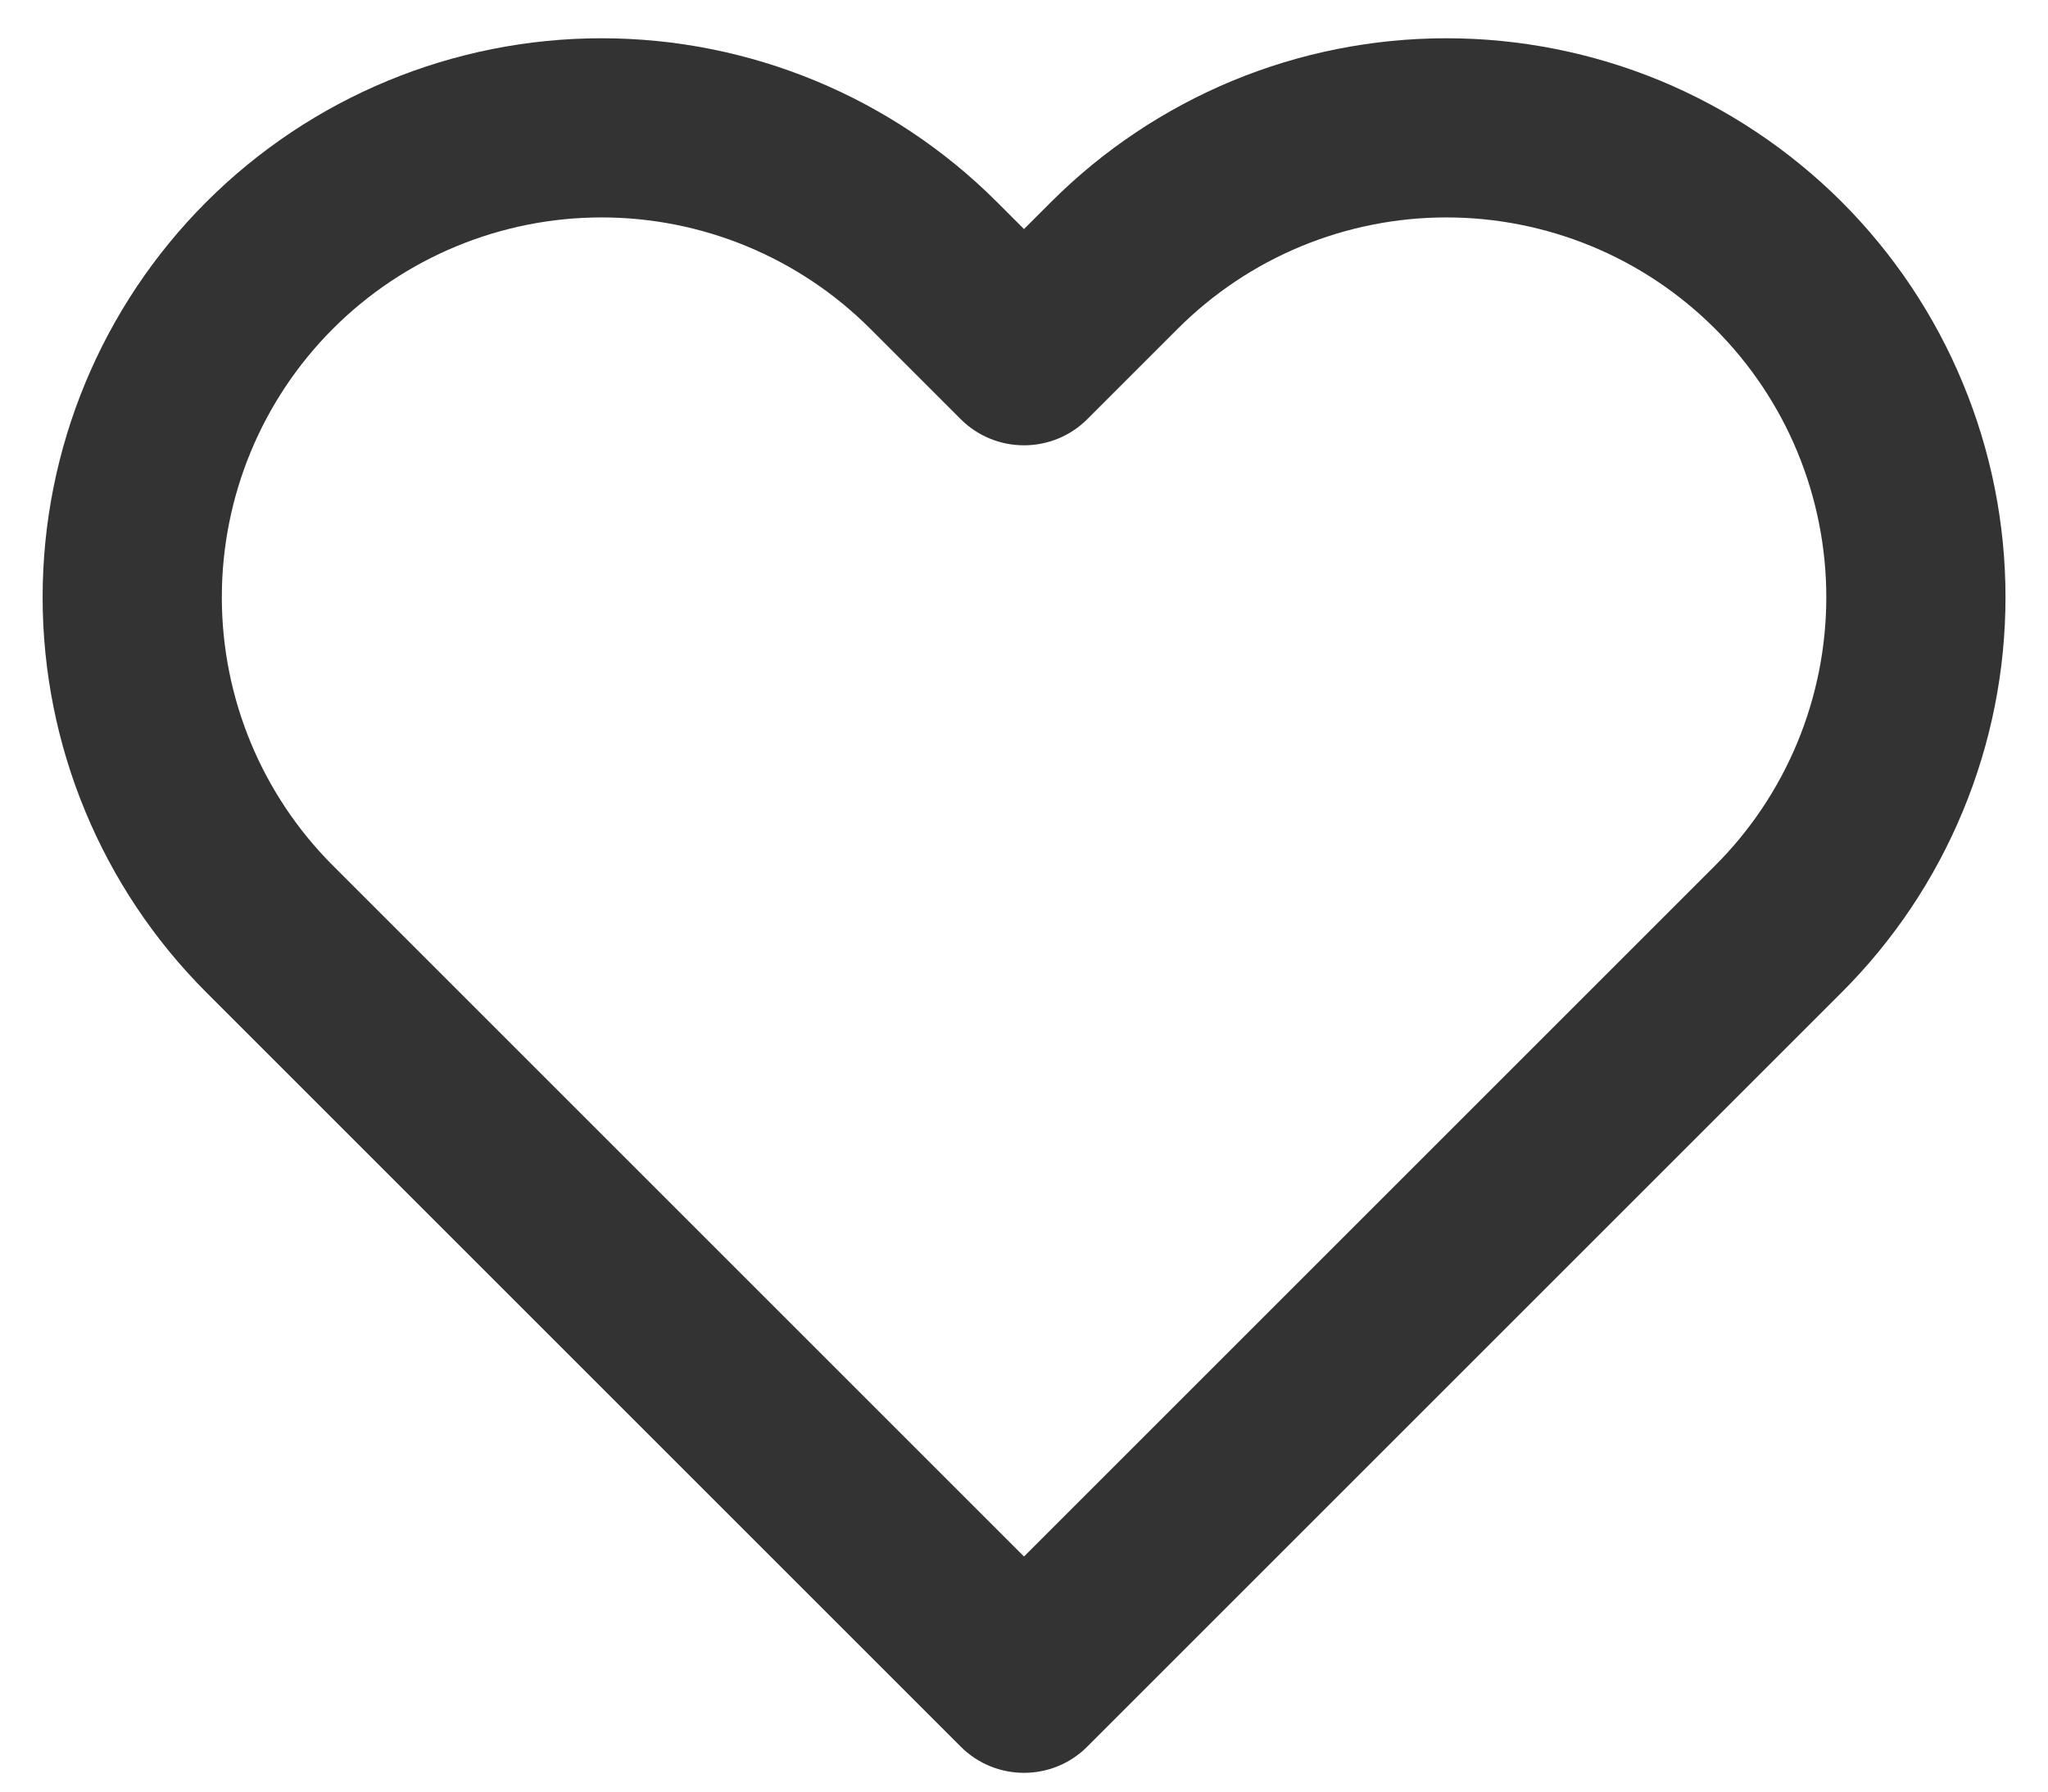
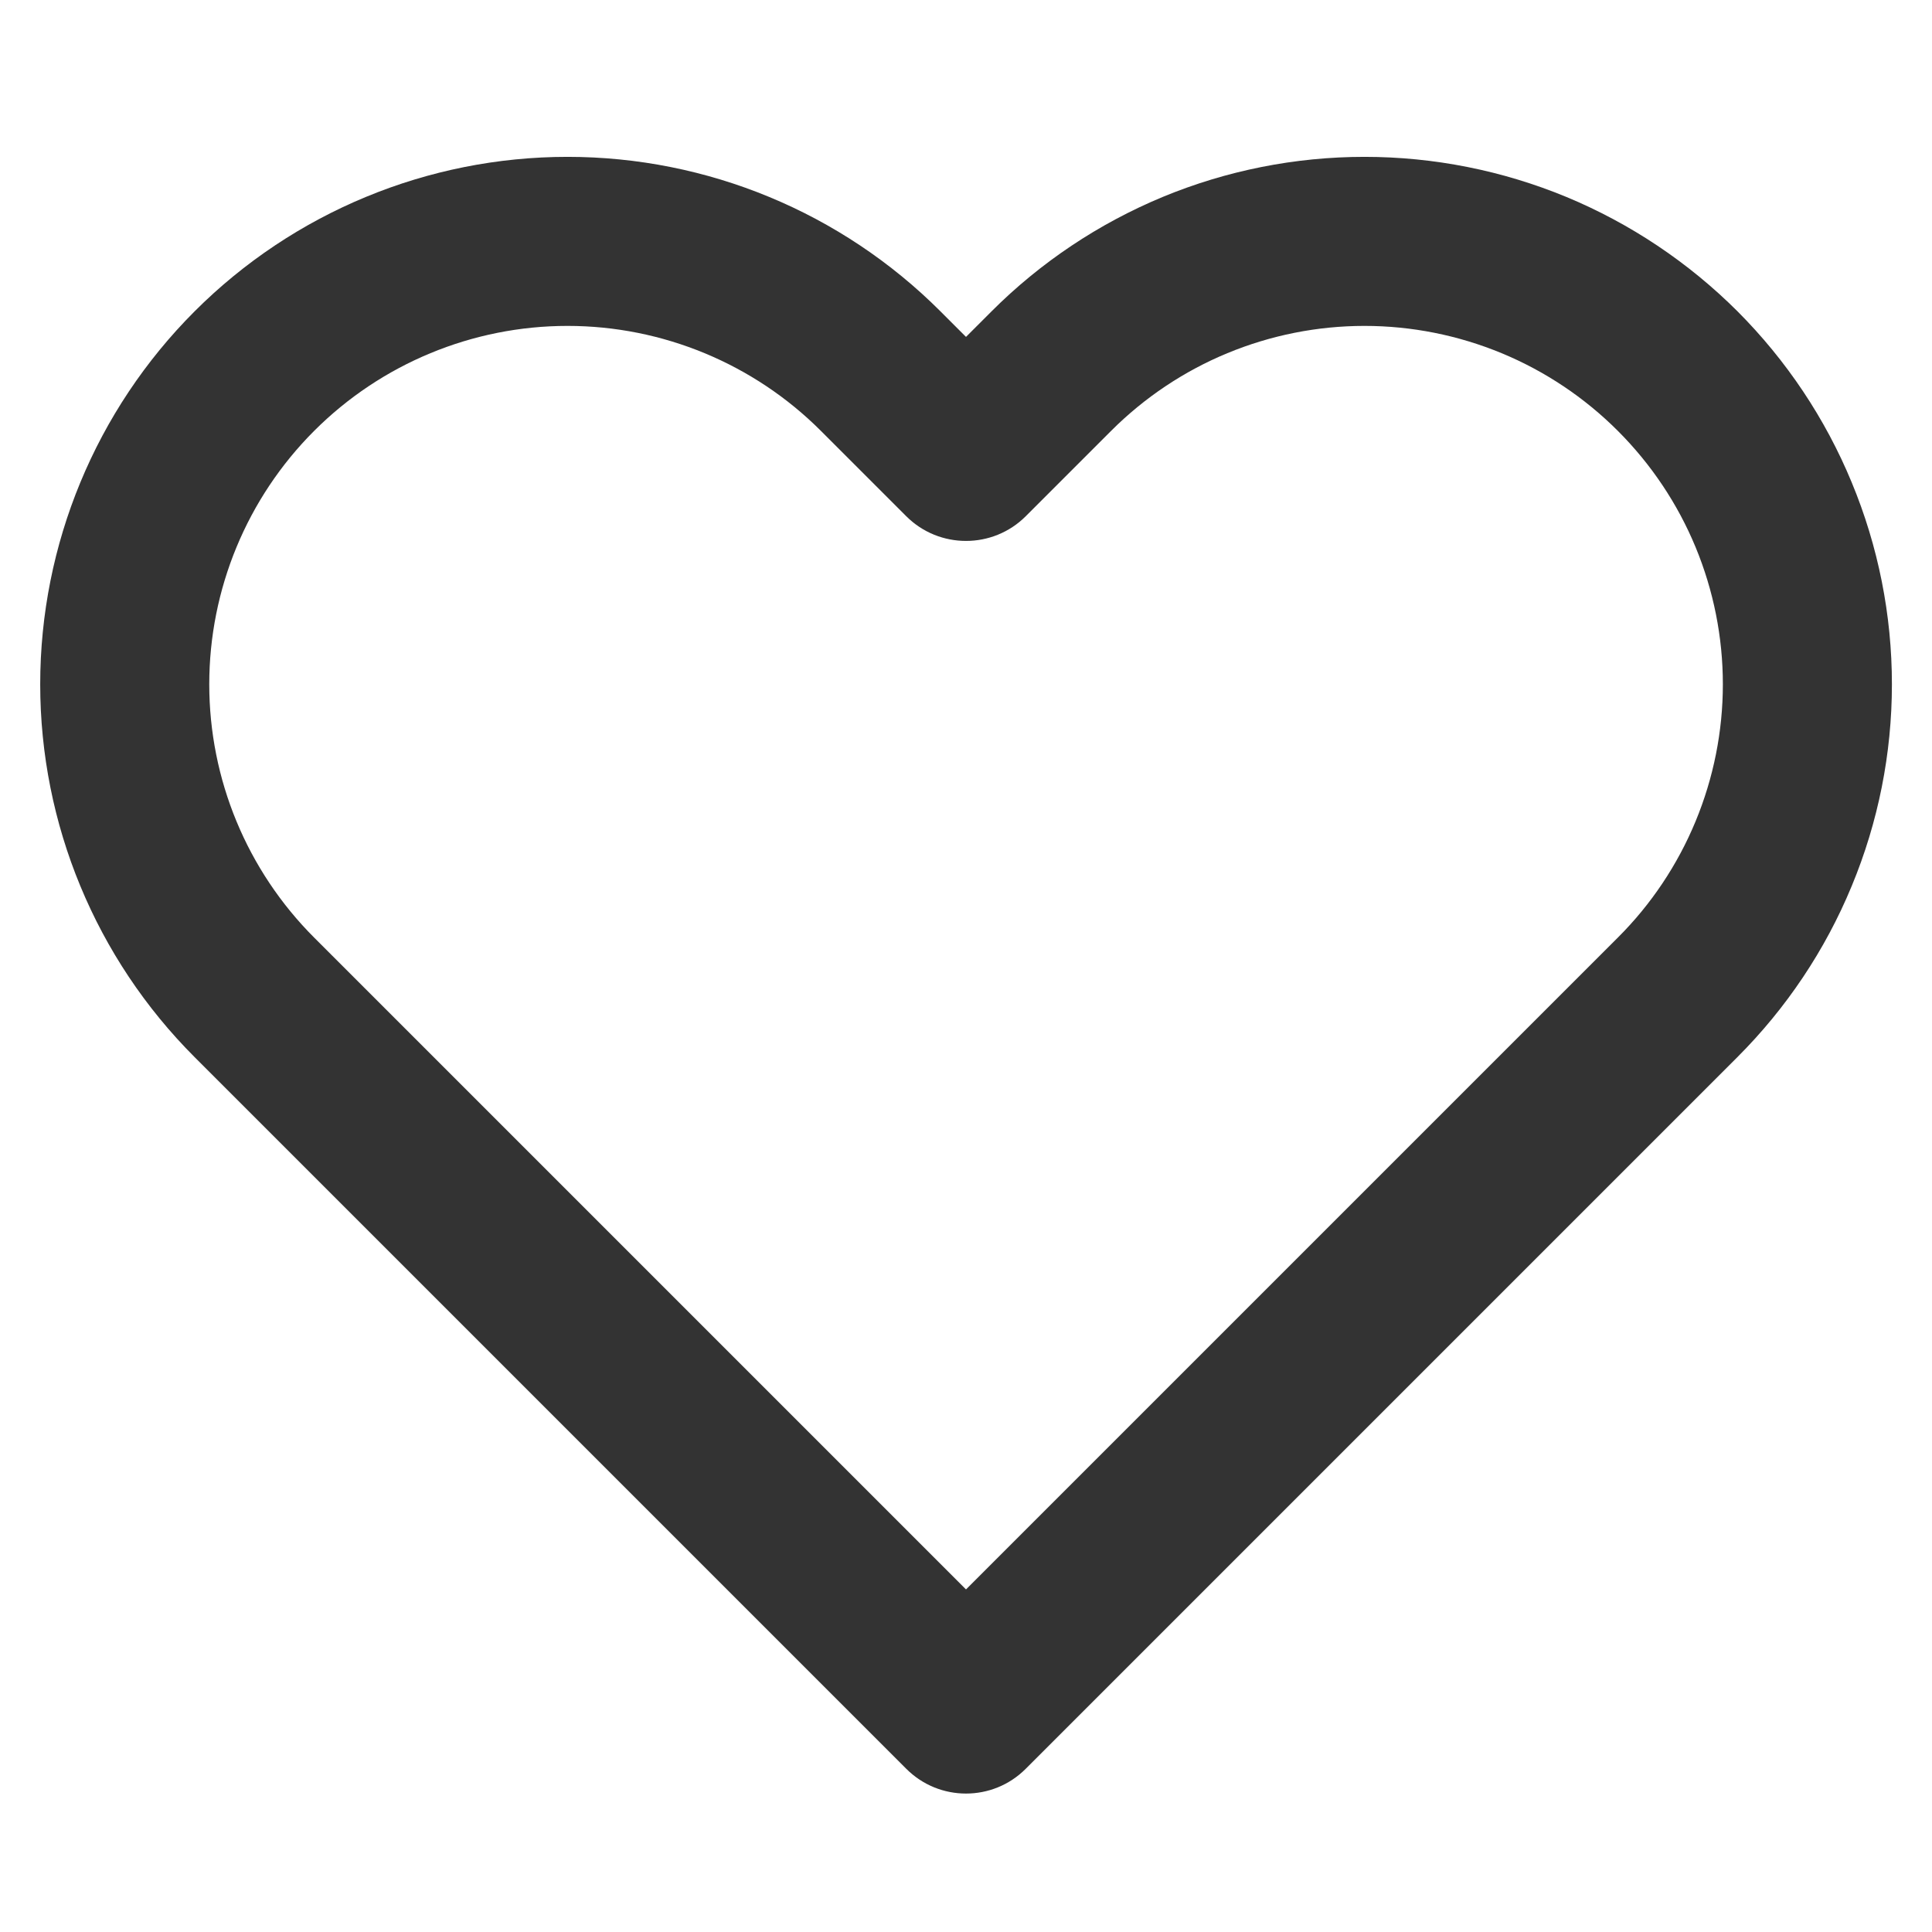
- <svg xmlns="http://www.w3.org/2000/svg" width="16" height="14" viewBox="0 0 16 14" fill="none">
-   <path fill-rule="evenodd" clip-rule="evenodd" d="M9.629 0.631C10.158 0.412 10.726 0.299 11.3 0.299C11.874 0.299 12.442 0.412 12.972 0.631C13.502 0.851 13.983 1.173 14.389 1.578C14.794 1.984 15.116 2.465 15.335 2.995C15.555 3.525 15.668 4.093 15.668 4.667C15.668 5.24 15.555 5.808 15.335 6.338C15.116 6.868 14.794 7.349 14.388 7.755C14.388 7.755 14.388 7.755 14.388 7.755L8.495 13.648C8.222 13.922 7.778 13.922 7.505 13.648L1.612 7.755C0.793 6.936 0.333 5.825 0.333 4.667C0.333 3.508 0.793 2.397 1.612 1.578C2.431 0.759 3.542 0.299 4.7 0.299C5.858 0.299 6.969 0.759 7.788 1.578L8 1.79L8.212 1.578C8.212 1.578 8.212 1.579 8.212 1.578C8.617 1.173 9.099 0.851 9.629 0.631ZM13.398 2.568C13.123 2.293 12.796 2.074 12.436 1.925C12.076 1.776 11.69 1.699 11.3 1.699C10.91 1.699 10.524 1.776 10.164 1.925C9.804 2.074 9.477 2.293 9.202 2.568L8.495 3.275C8.222 3.548 7.778 3.548 7.505 3.275L6.798 2.568C6.242 2.012 5.487 1.699 4.7 1.699C3.913 1.699 3.158 2.012 2.602 2.568C2.045 3.125 1.733 3.88 1.733 4.667C1.733 5.454 2.045 6.209 2.602 6.765L8 12.163L13.398 6.765C13.674 6.49 13.893 6.162 14.042 5.802C14.191 5.442 14.268 5.056 14.268 4.667C14.268 4.277 14.191 3.891 14.042 3.531C13.893 3.171 13.674 2.844 13.398 2.568Z" fill="#333333" />
+ <svg xmlns="http://www.w3.org/2000/svg" width="16" height="16" viewBox="0 0 16 16" fill="none">
+   <path fill-rule="evenodd" clip-rule="evenodd" d="M9.629 1.631C10.158 1.412 10.726 1.299 11.3 1.299C11.874 1.299 12.442 1.412 12.972 1.631C13.502 1.851 13.983 2.173 14.389 2.578C14.794 2.984 15.116 3.465 15.335 3.995C15.555 4.525 15.668 5.093 15.668 5.667C15.668 6.24 15.555 6.808 15.335 7.338C15.116 7.868 14.794 8.349 14.388 8.755C14.388 8.755 14.388 8.755 14.388 8.755L8.495 14.648C8.222 14.922 7.778 14.922 7.505 14.648L1.612 8.755C0.793 7.936 0.333 6.825 0.333 5.667C0.333 4.508 0.793 3.397 1.612 2.578C2.431 1.759 3.542 1.299 4.7 1.299C5.858 1.299 6.969 1.759 7.788 2.578L8 2.79L8.212 2.578C8.212 2.578 8.212 2.579 8.212 2.578C8.617 2.173 9.099 1.851 9.629 1.631ZM13.398 3.568C13.123 3.293 12.796 3.074 12.436 2.925C12.076 2.776 11.69 2.699 11.3 2.699C10.91 2.699 10.524 2.776 10.164 2.925C9.804 3.074 9.477 3.293 9.202 3.568L8.495 4.275C8.222 4.548 7.778 4.548 7.505 4.275L6.798 3.568C6.242 3.012 5.487 2.699 4.7 2.699C3.913 2.699 3.158 3.012 2.602 3.568C2.045 4.125 1.733 4.88 1.733 5.667C1.733 6.454 2.045 7.208 2.602 7.765L8 13.163L13.398 7.765C13.674 7.49 13.893 7.162 14.042 6.802C14.191 6.442 14.268 6.056 14.268 5.667C14.268 5.277 14.191 4.891 14.042 4.531C13.893 4.171 13.674 3.844 13.398 3.568Z" fill="#333333" />
</svg>
